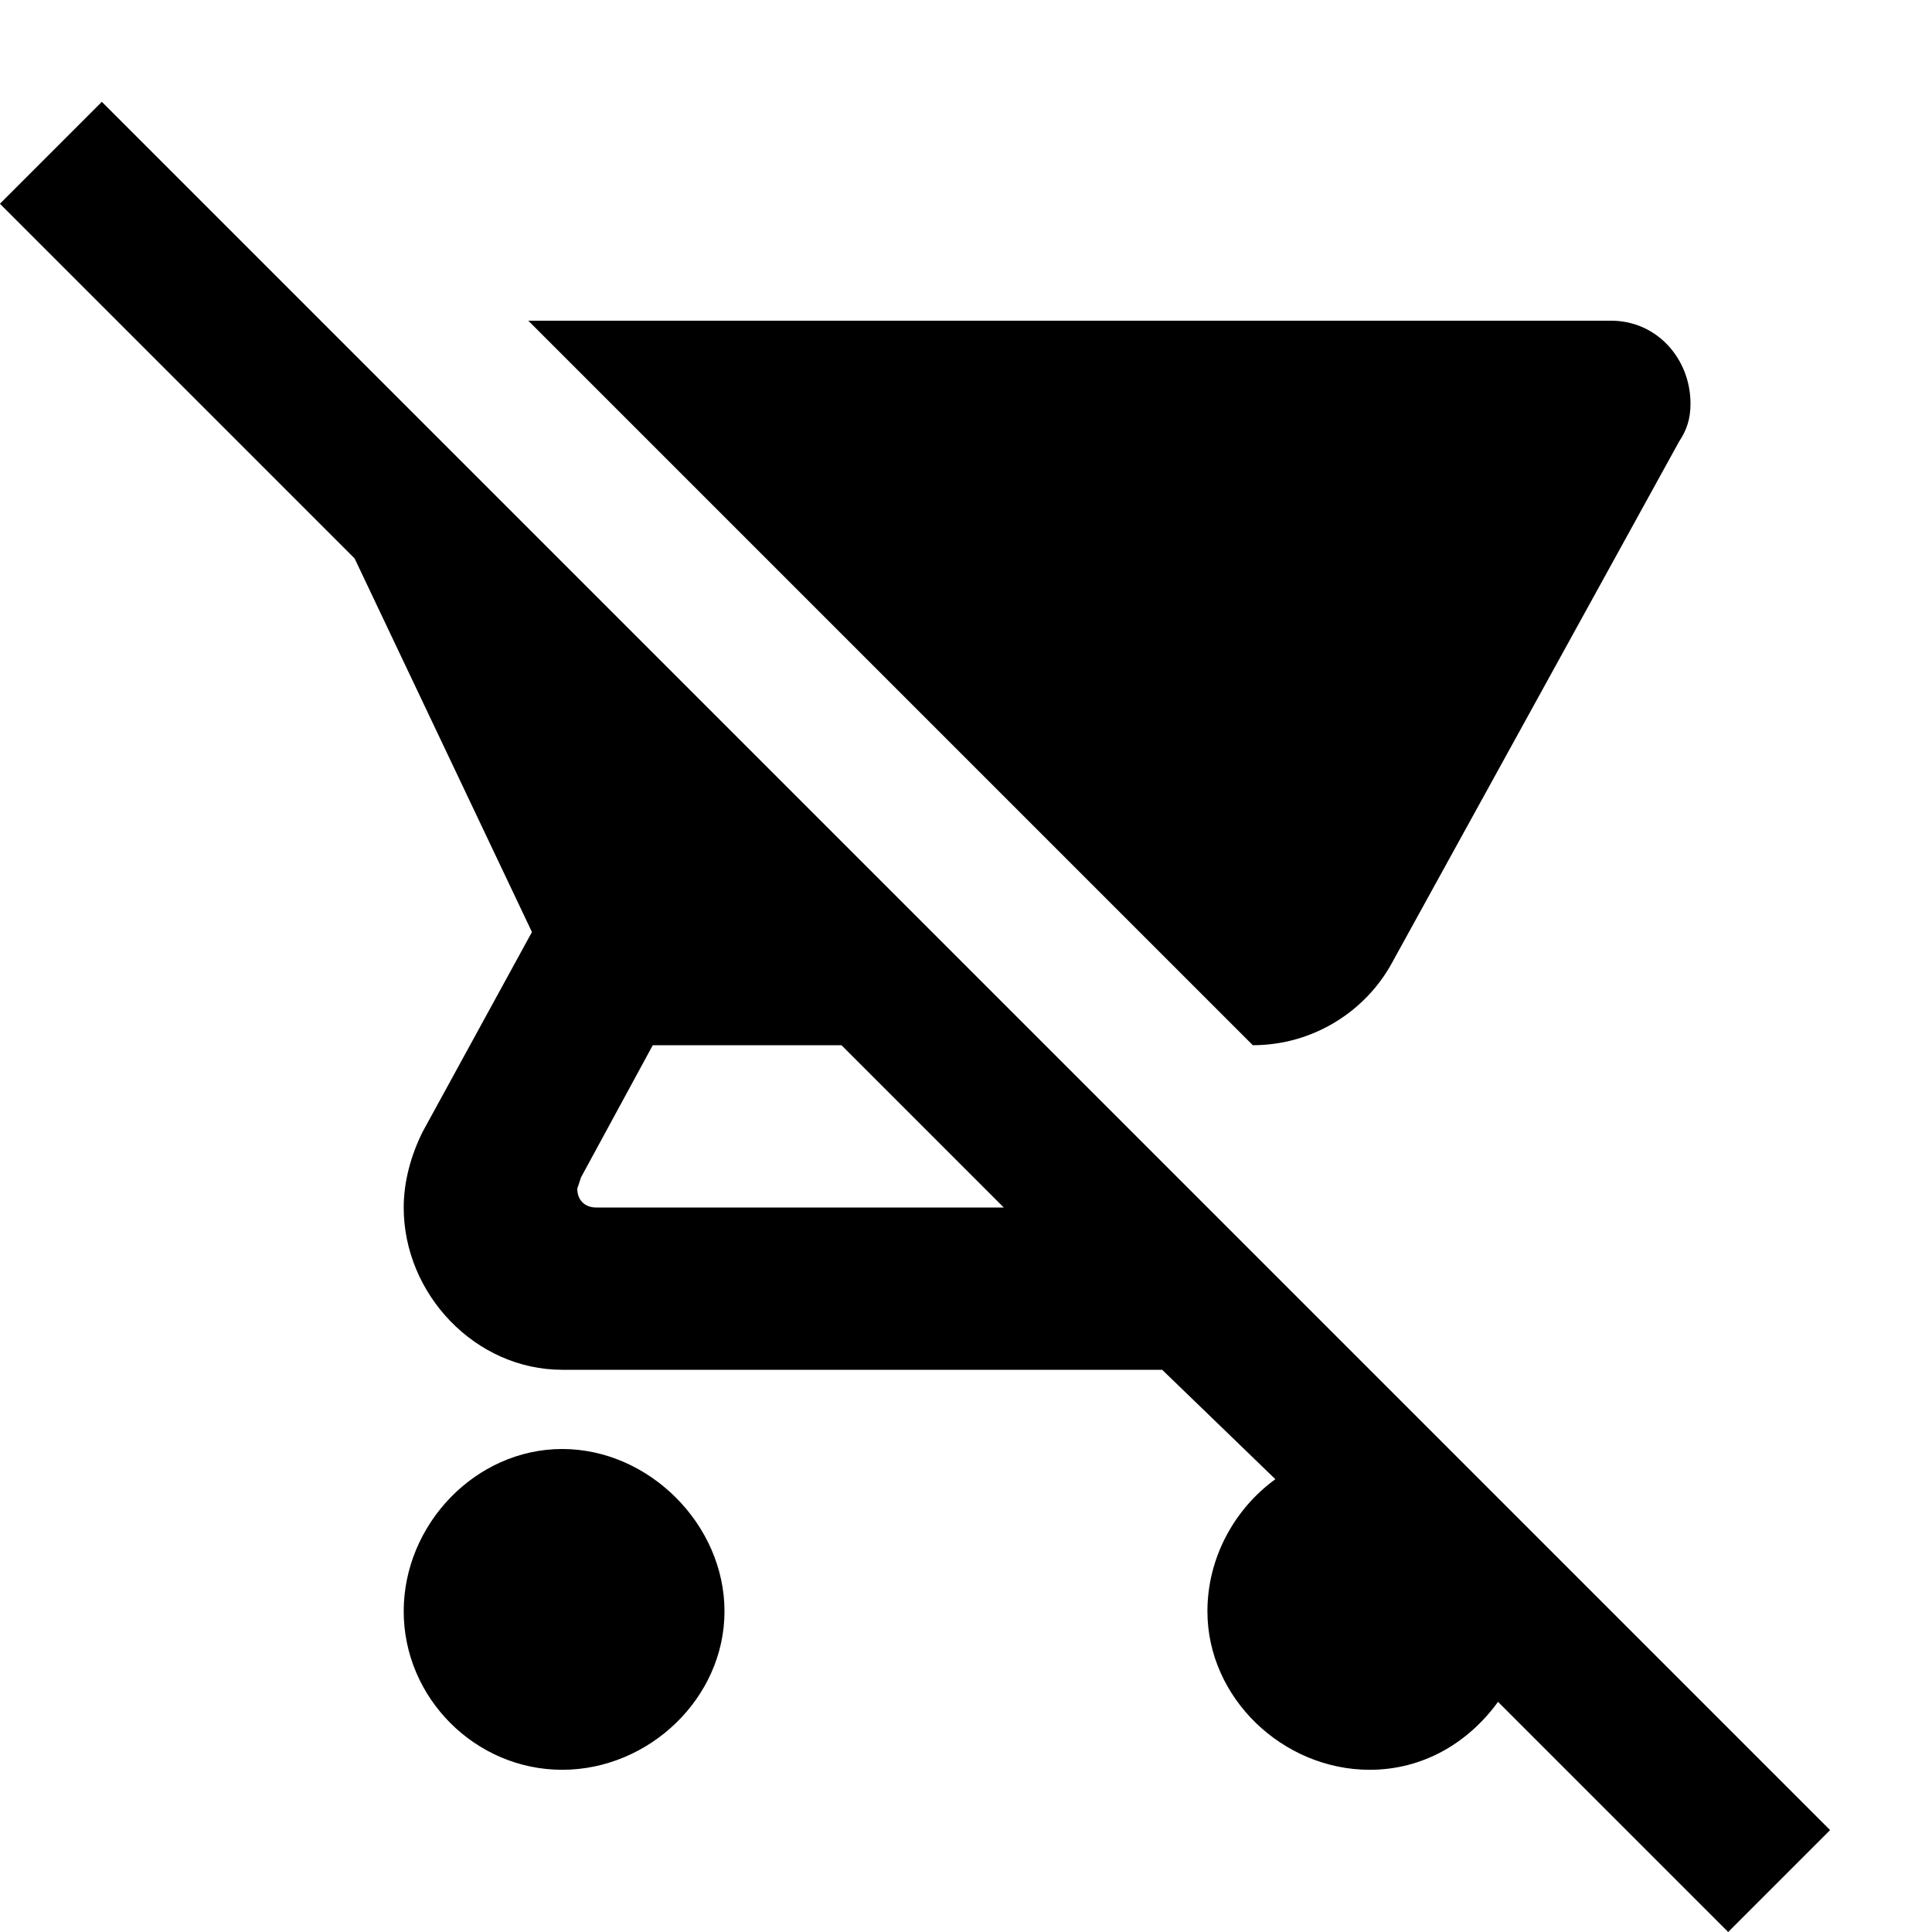
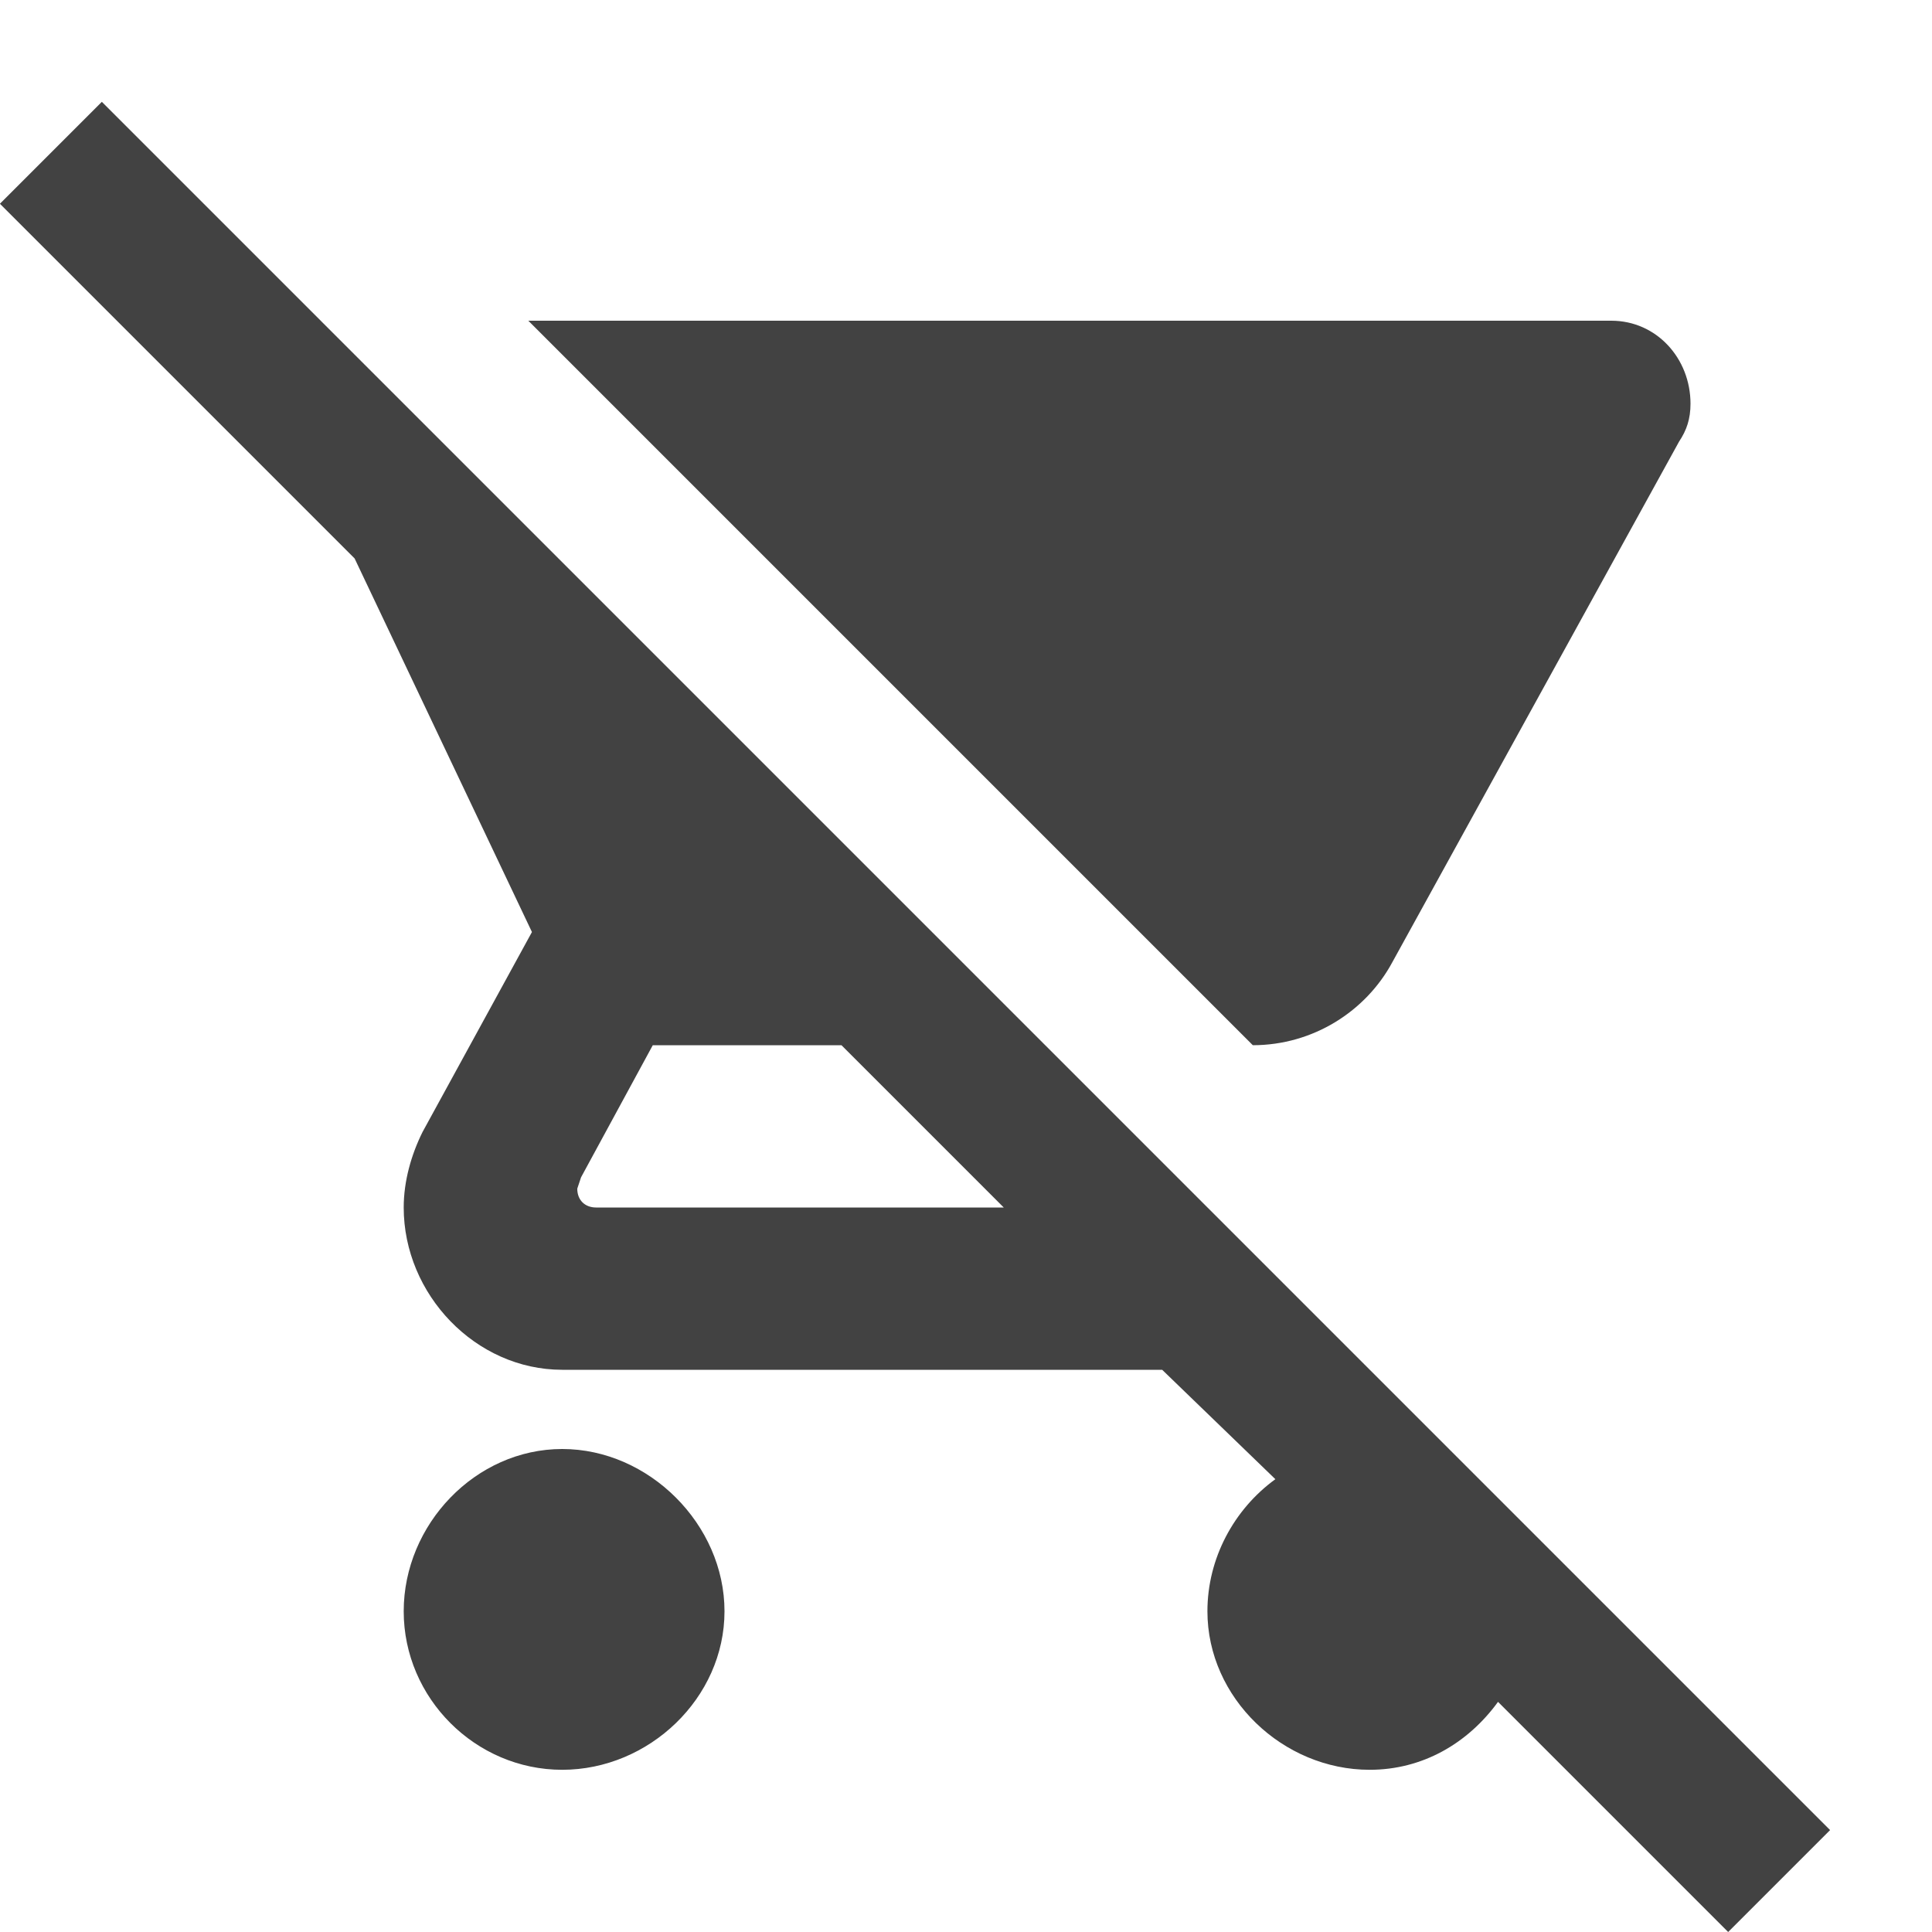
<svg xmlns="http://www.w3.org/2000/svg" version="1.1" width="24" height="24" viewBox="0 0 24 24">
-   <path fill="#000" d="M6.984 18c1.078 0 2.016 0.938 2.016 2.016s-0.938 1.969-2.016 1.969-1.969-0.891-1.969-1.969 0.891-2.016 1.969-2.016zM15.563 12.984l-9-9h13.453c0.563 0 0.984 0.469 0.984 1.031 0 0.188-0.047 0.328-0.141 0.469l-3.563 6.469c-0.328 0.609-0.984 1.031-1.734 1.031zM7.406 15h5.063l-2.016-2.016h-2.344l-0.891 1.641-0.047 0.141c0 0.141 0.094 0.234 0.234 0.234zM22.734 22.734l-1.266 1.266-2.859-2.859c-0.375 0.516-0.938 0.844-1.594 0.844-1.078 0-2.016-0.891-2.016-1.969 0-0.656 0.328-1.266 0.844-1.641l-1.406-1.359h-7.453c-1.078 0-1.969-0.938-1.969-2.016 0-0.328 0.094-0.656 0.234-0.938l1.359-2.484-2.203-4.641-4.406-4.406 1.266-1.266z" />
+   <path fill="#424242" d="M6.984 18c1.078 0 2.016 0.938 2.016 2.016s-0.938 1.969-2.016 1.969-1.969-0.891-1.969-1.969 0.891-2.016 1.969-2.016zM15.563 12.984l-9-9h13.453c0.563 0 0.984 0.469 0.984 1.031 0 0.188-0.047 0.328-0.141 0.469l-3.563 6.469c-0.328 0.609-0.984 1.031-1.734 1.031zM7.406 15h5.063l-2.016-2.016h-2.344l-0.891 1.641-0.047 0.141c0 0.141 0.094 0.234 0.234 0.234zM22.734 22.734l-1.266 1.266-2.859-2.859c-0.375 0.516-0.938 0.844-1.594 0.844-1.078 0-2.016-0.891-2.016-1.969 0-0.656 0.328-1.266 0.844-1.641l-1.406-1.359h-7.453c-1.078 0-1.969-0.938-1.969-2.016 0-0.328 0.094-0.656 0.234-0.938l1.359-2.484-2.203-4.641-4.406-4.406 1.266-1.266z" />
</svg>
